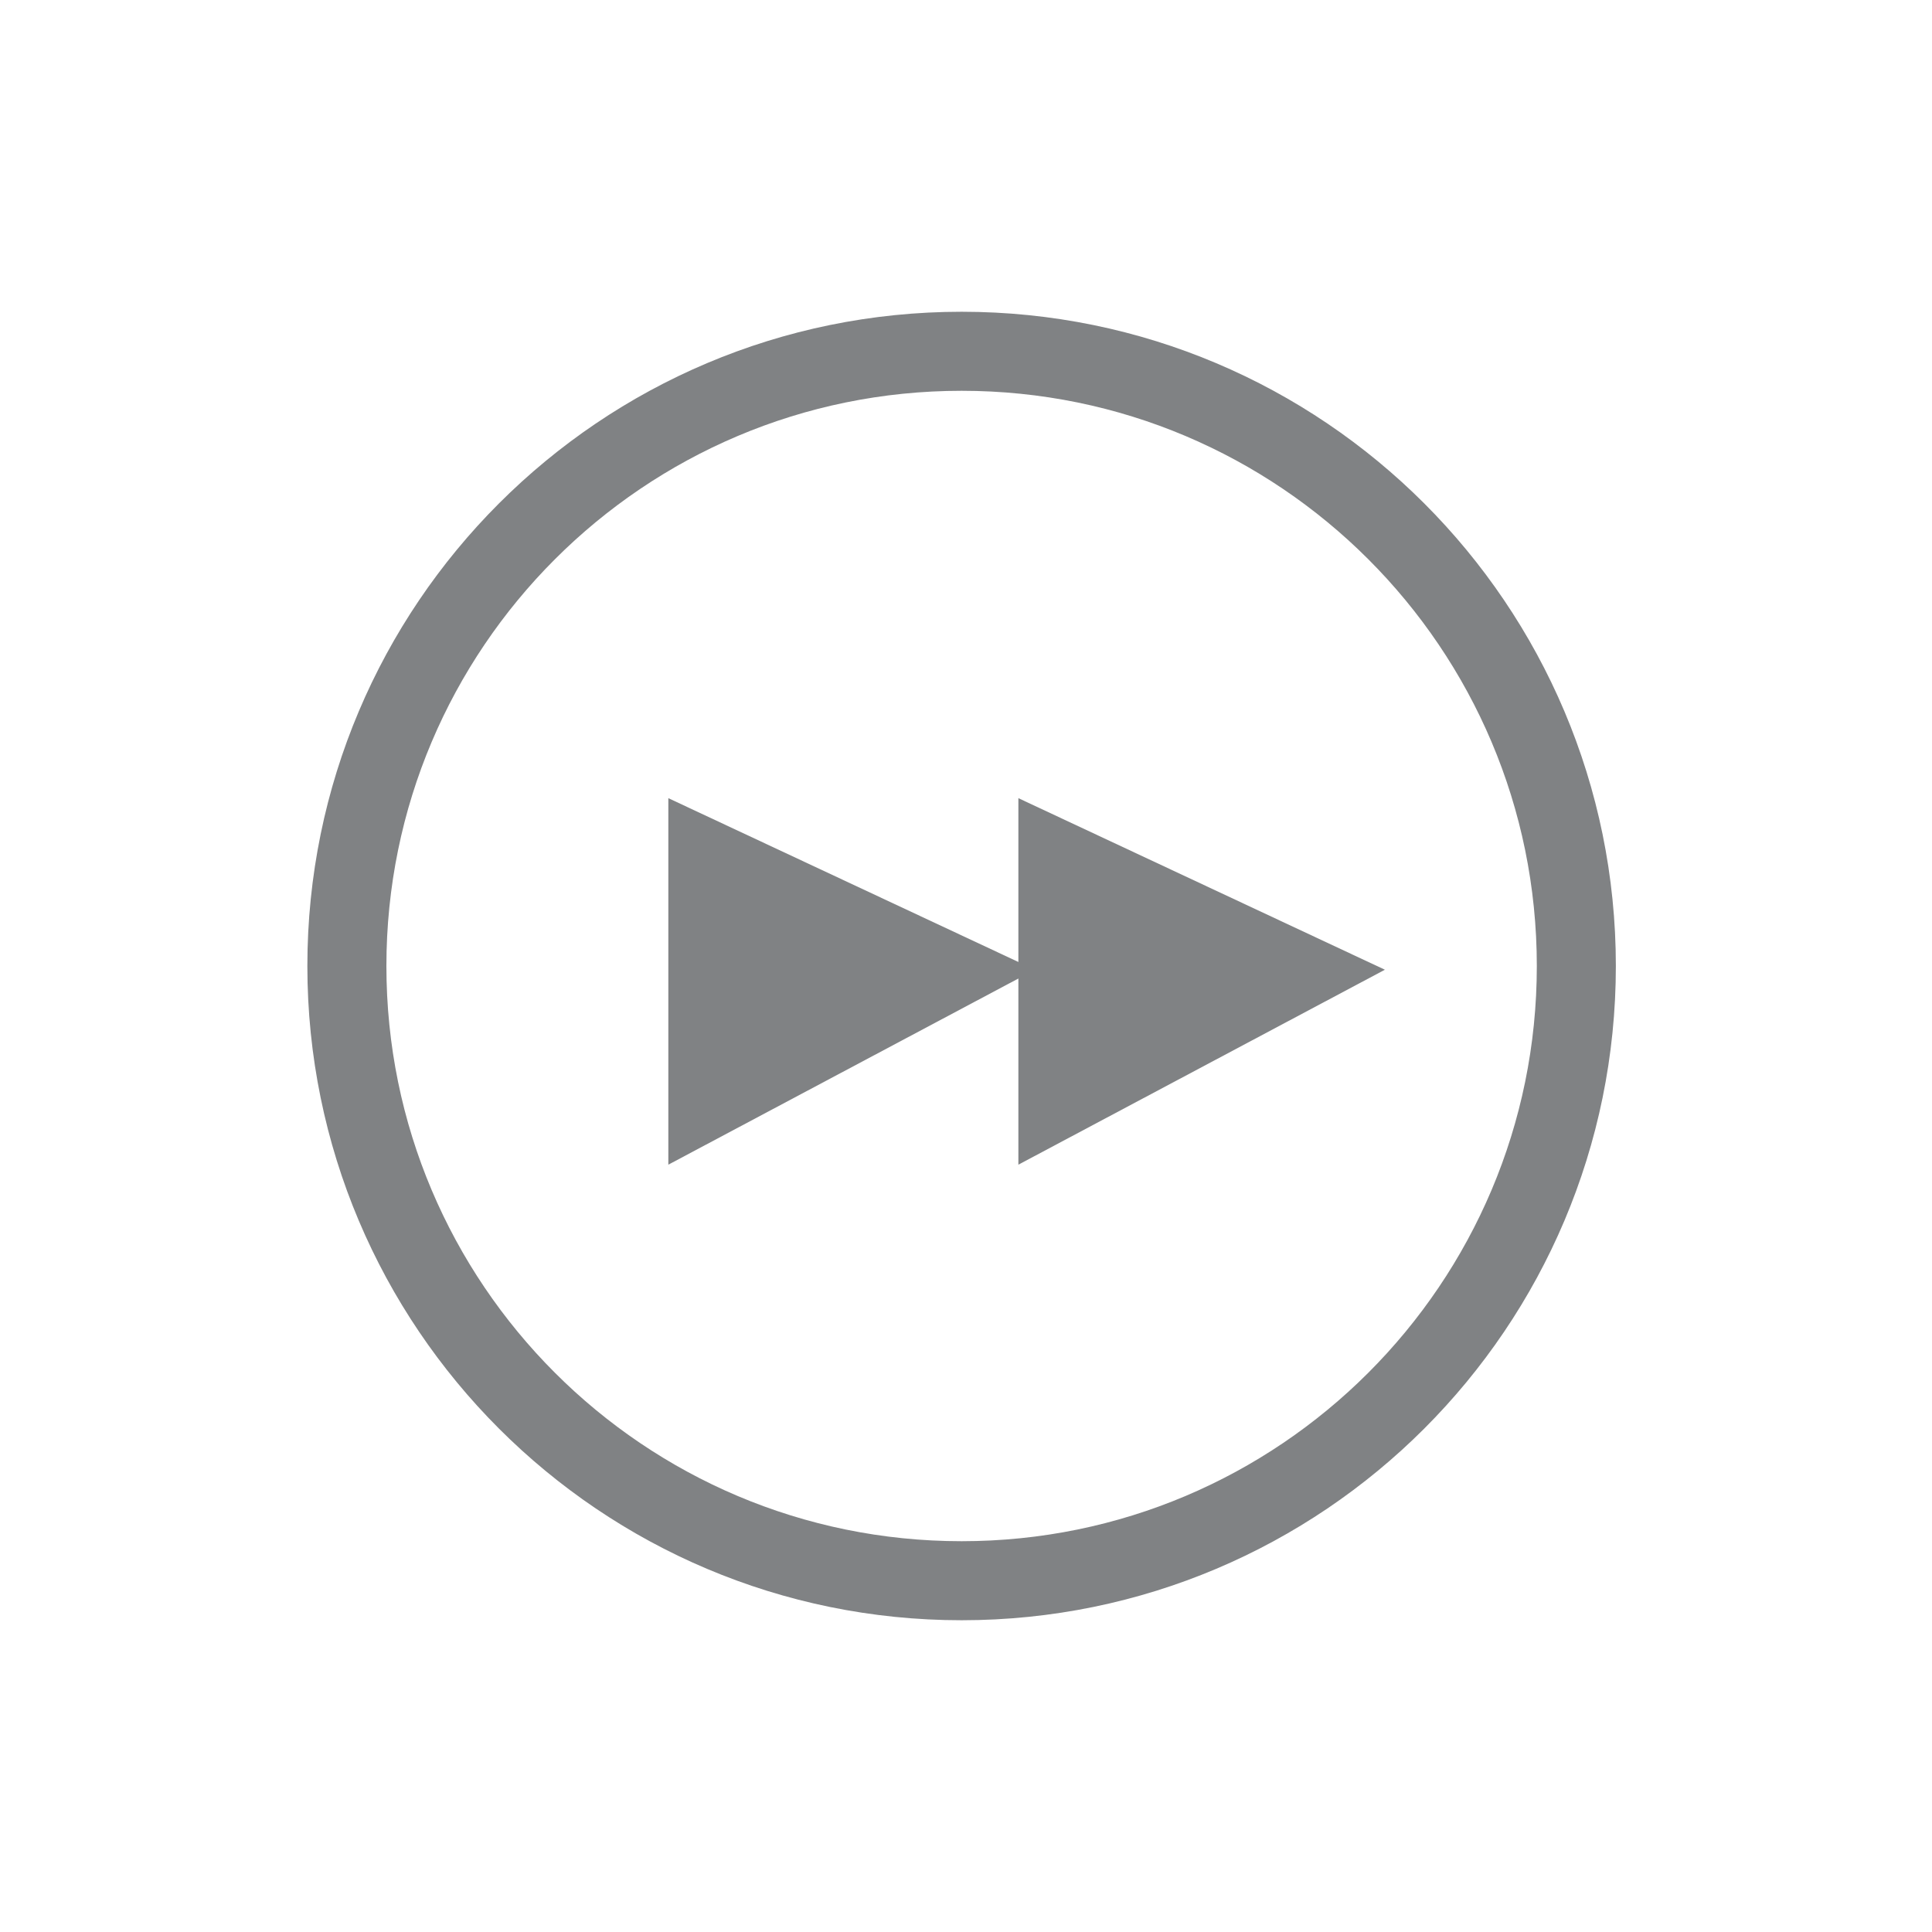
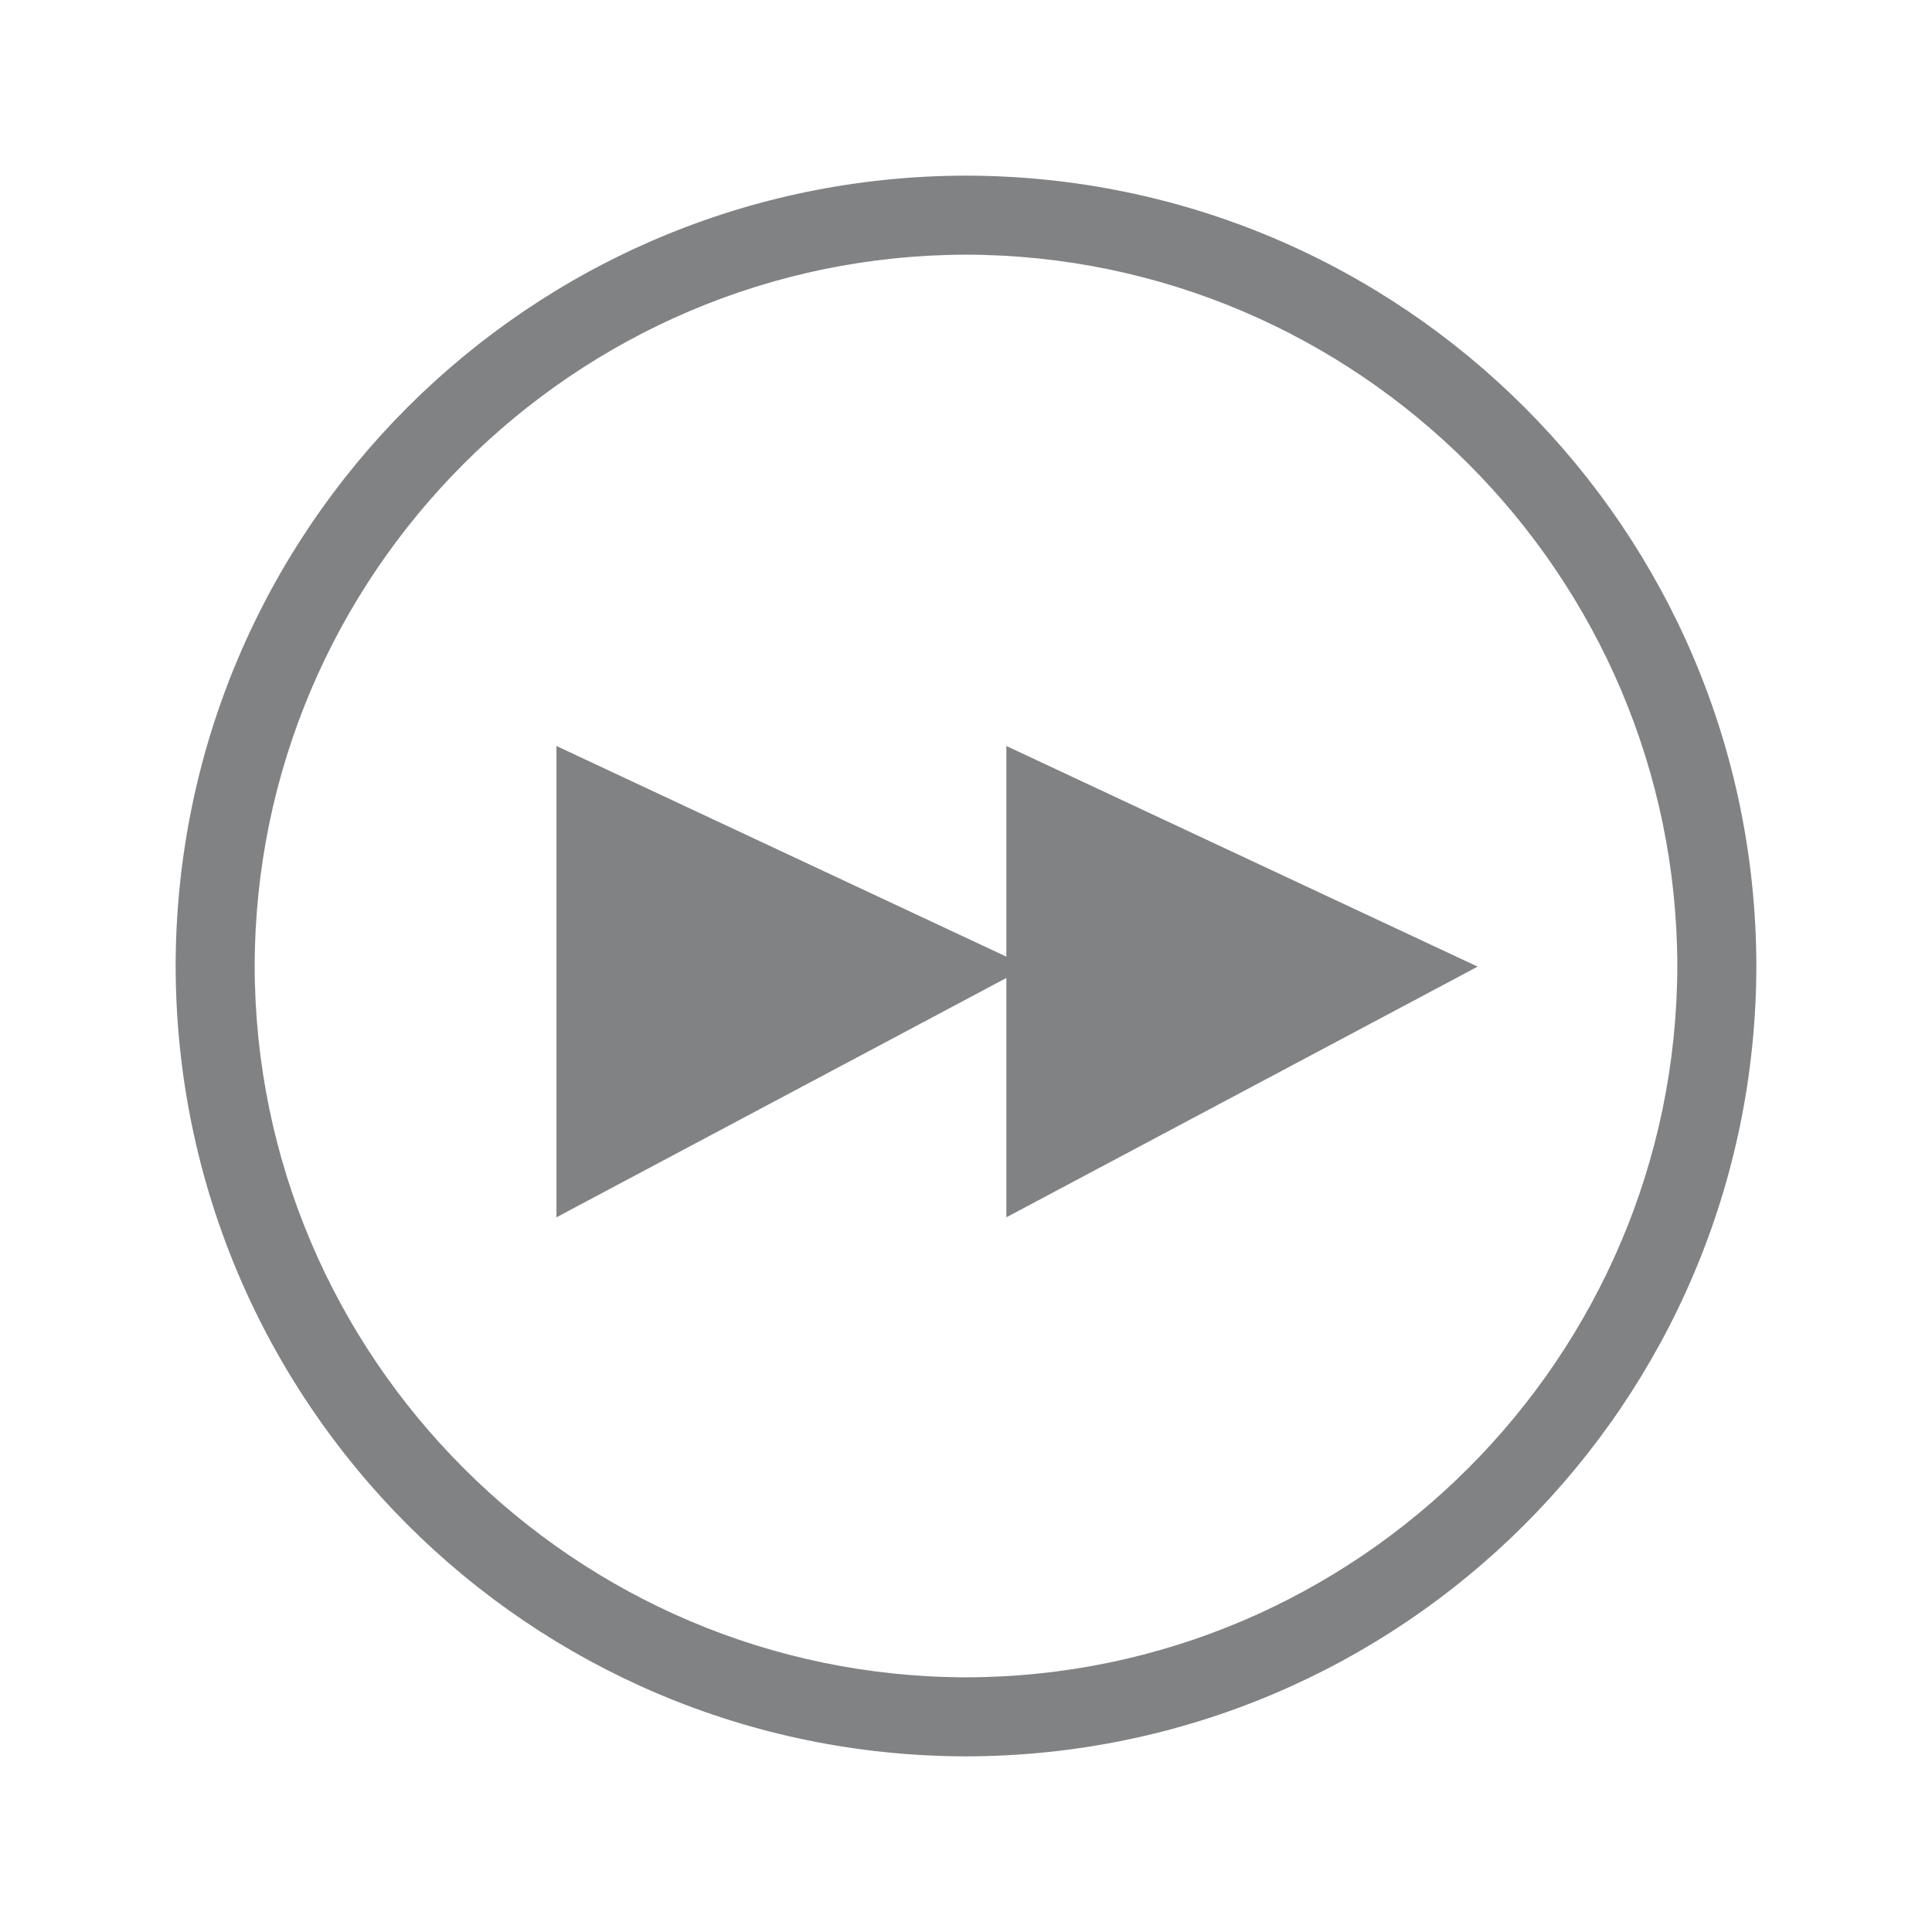
<svg xmlns="http://www.w3.org/2000/svg" enable-background="new 0 0 55 55" height="55px" version="1.1" viewBox="0 0 55 55" width="55px" x="0px" xml:space="preserve" y="0px">
-   <g display="block" id="media-seek-forward-inactive">
-     <path d="M44.875,27.5c0,9.665-7.836,17.5-17.5,17.5   s-17.5-7.835-17.5-17.5c0-9.664,7.836-17.5,17.5-17.5S44.875,17.836,44.875,27.5" display="inline" fill="none" stroke="#808284" stroke-width="2.25" />
-     <path d="M19.026,22.722c0,10.434,0,10.434,0,10.434l10.436-5.55L19.026,22.722z" display="inline" fill="#808284" id="path2825_8_" />
-     <path d="M28.991,22.722c0,10.434,0,10.434,0,10.434l10.434-5.55L28.991,22.722z" display="inline" fill="#808284" id="path2825_7_" />
+   <g display="block" id="media-seek-forward-insensitive">
+     <g display="inline">
+       <g>
+         <path d="M27.501,5C39.925,5.019,49.979,15.074,50,27.5C49.979,39.926,39.925,49.98,27.501,50     C15.073,49.98,5.02,39.926,5,27.5C5.02,15.074,15.073,5.019,27.501,5 M27.504,7.25c-0.001,0-0.002,0-0.003,0s-0.002,0-0.003,0     c0,0,0.001,0,0.002,0C16.351,7.27,7.268,16.354,7.25,27.504c0.018,11.144,9.104,20.229,20.254,20.246     c11.141-0.018,20.226-9.104,20.246-20.253C47.73,16.354,38.648,7.27,27.502,7.25C27.503,7.25,27.504,7.25,27.504,7.25     L27.504,7.25z" fill="#808284" />
+       </g>
+       <path d="M29.256,27.518l-13.415,7.136c0,0,0,0,0-13.417L29.256,27.518z" fill="#808284" id="path2825_2_" />
+       <path d="M42.066,27.518l-13.417,7.136c0,0,0,0,0-13.417L42.066,27.518z" fill="#808284" id="path2825_1_" />
+     </g>
  </g>
</svg>
